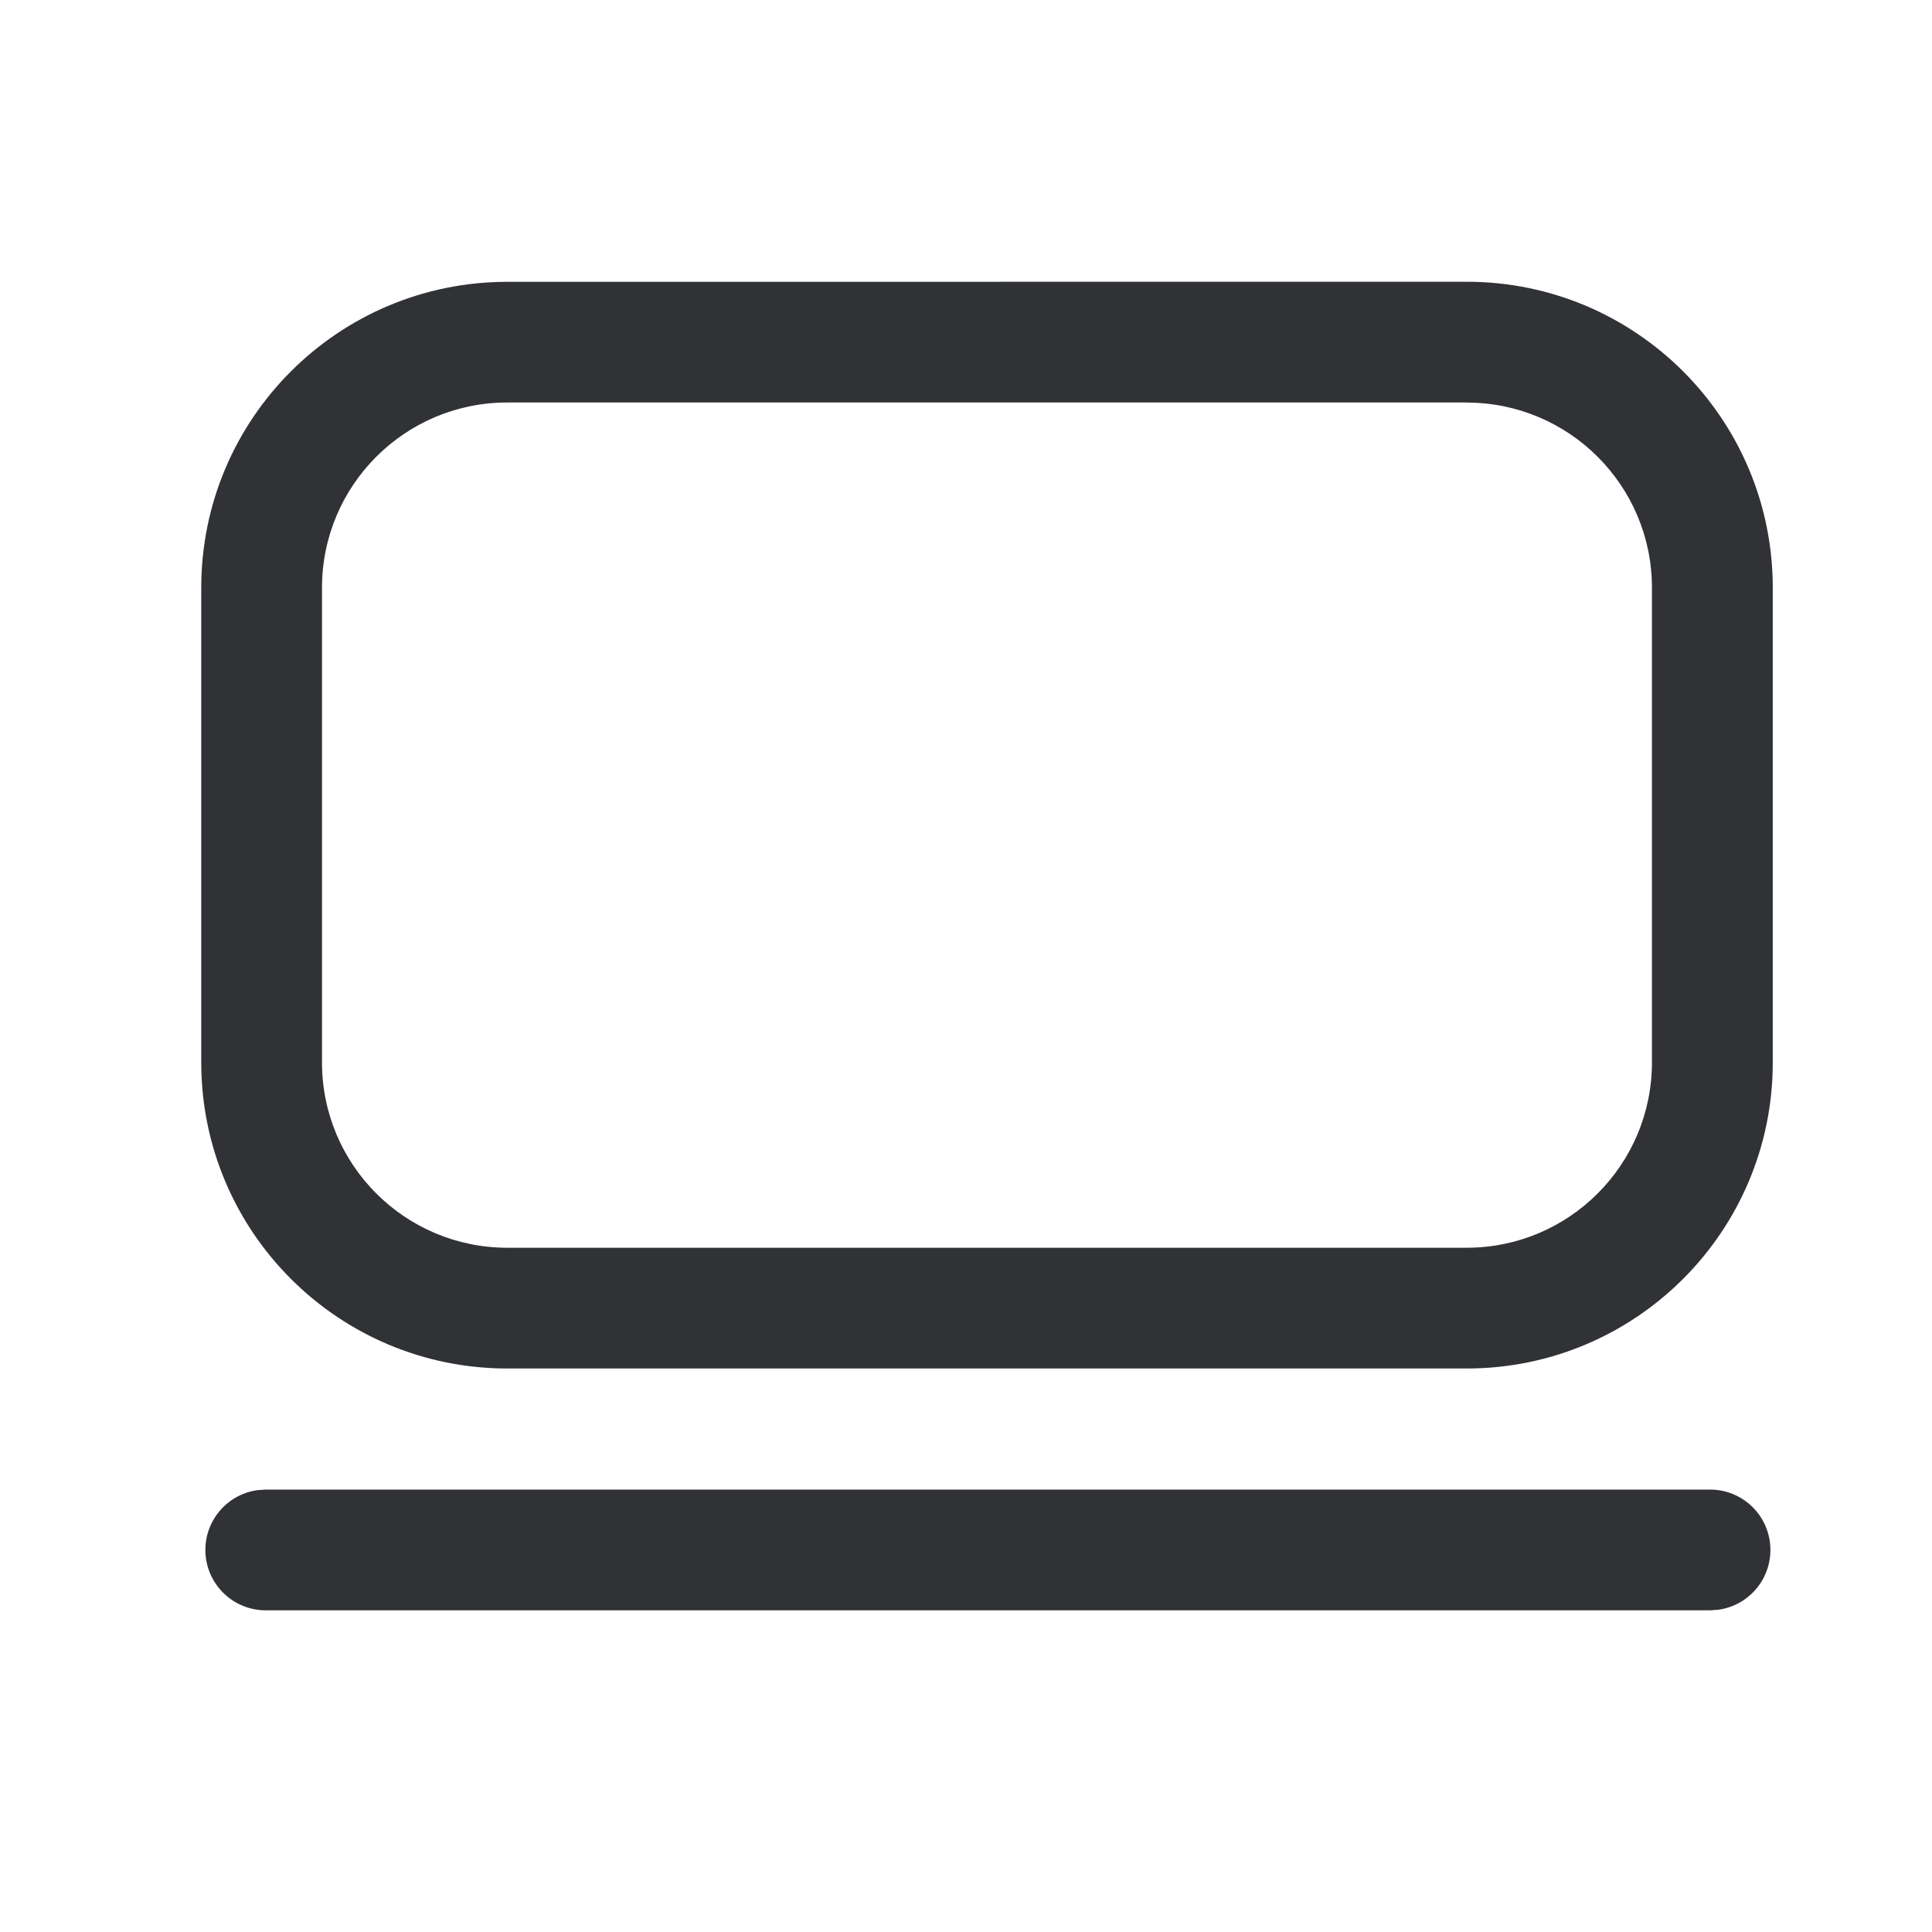
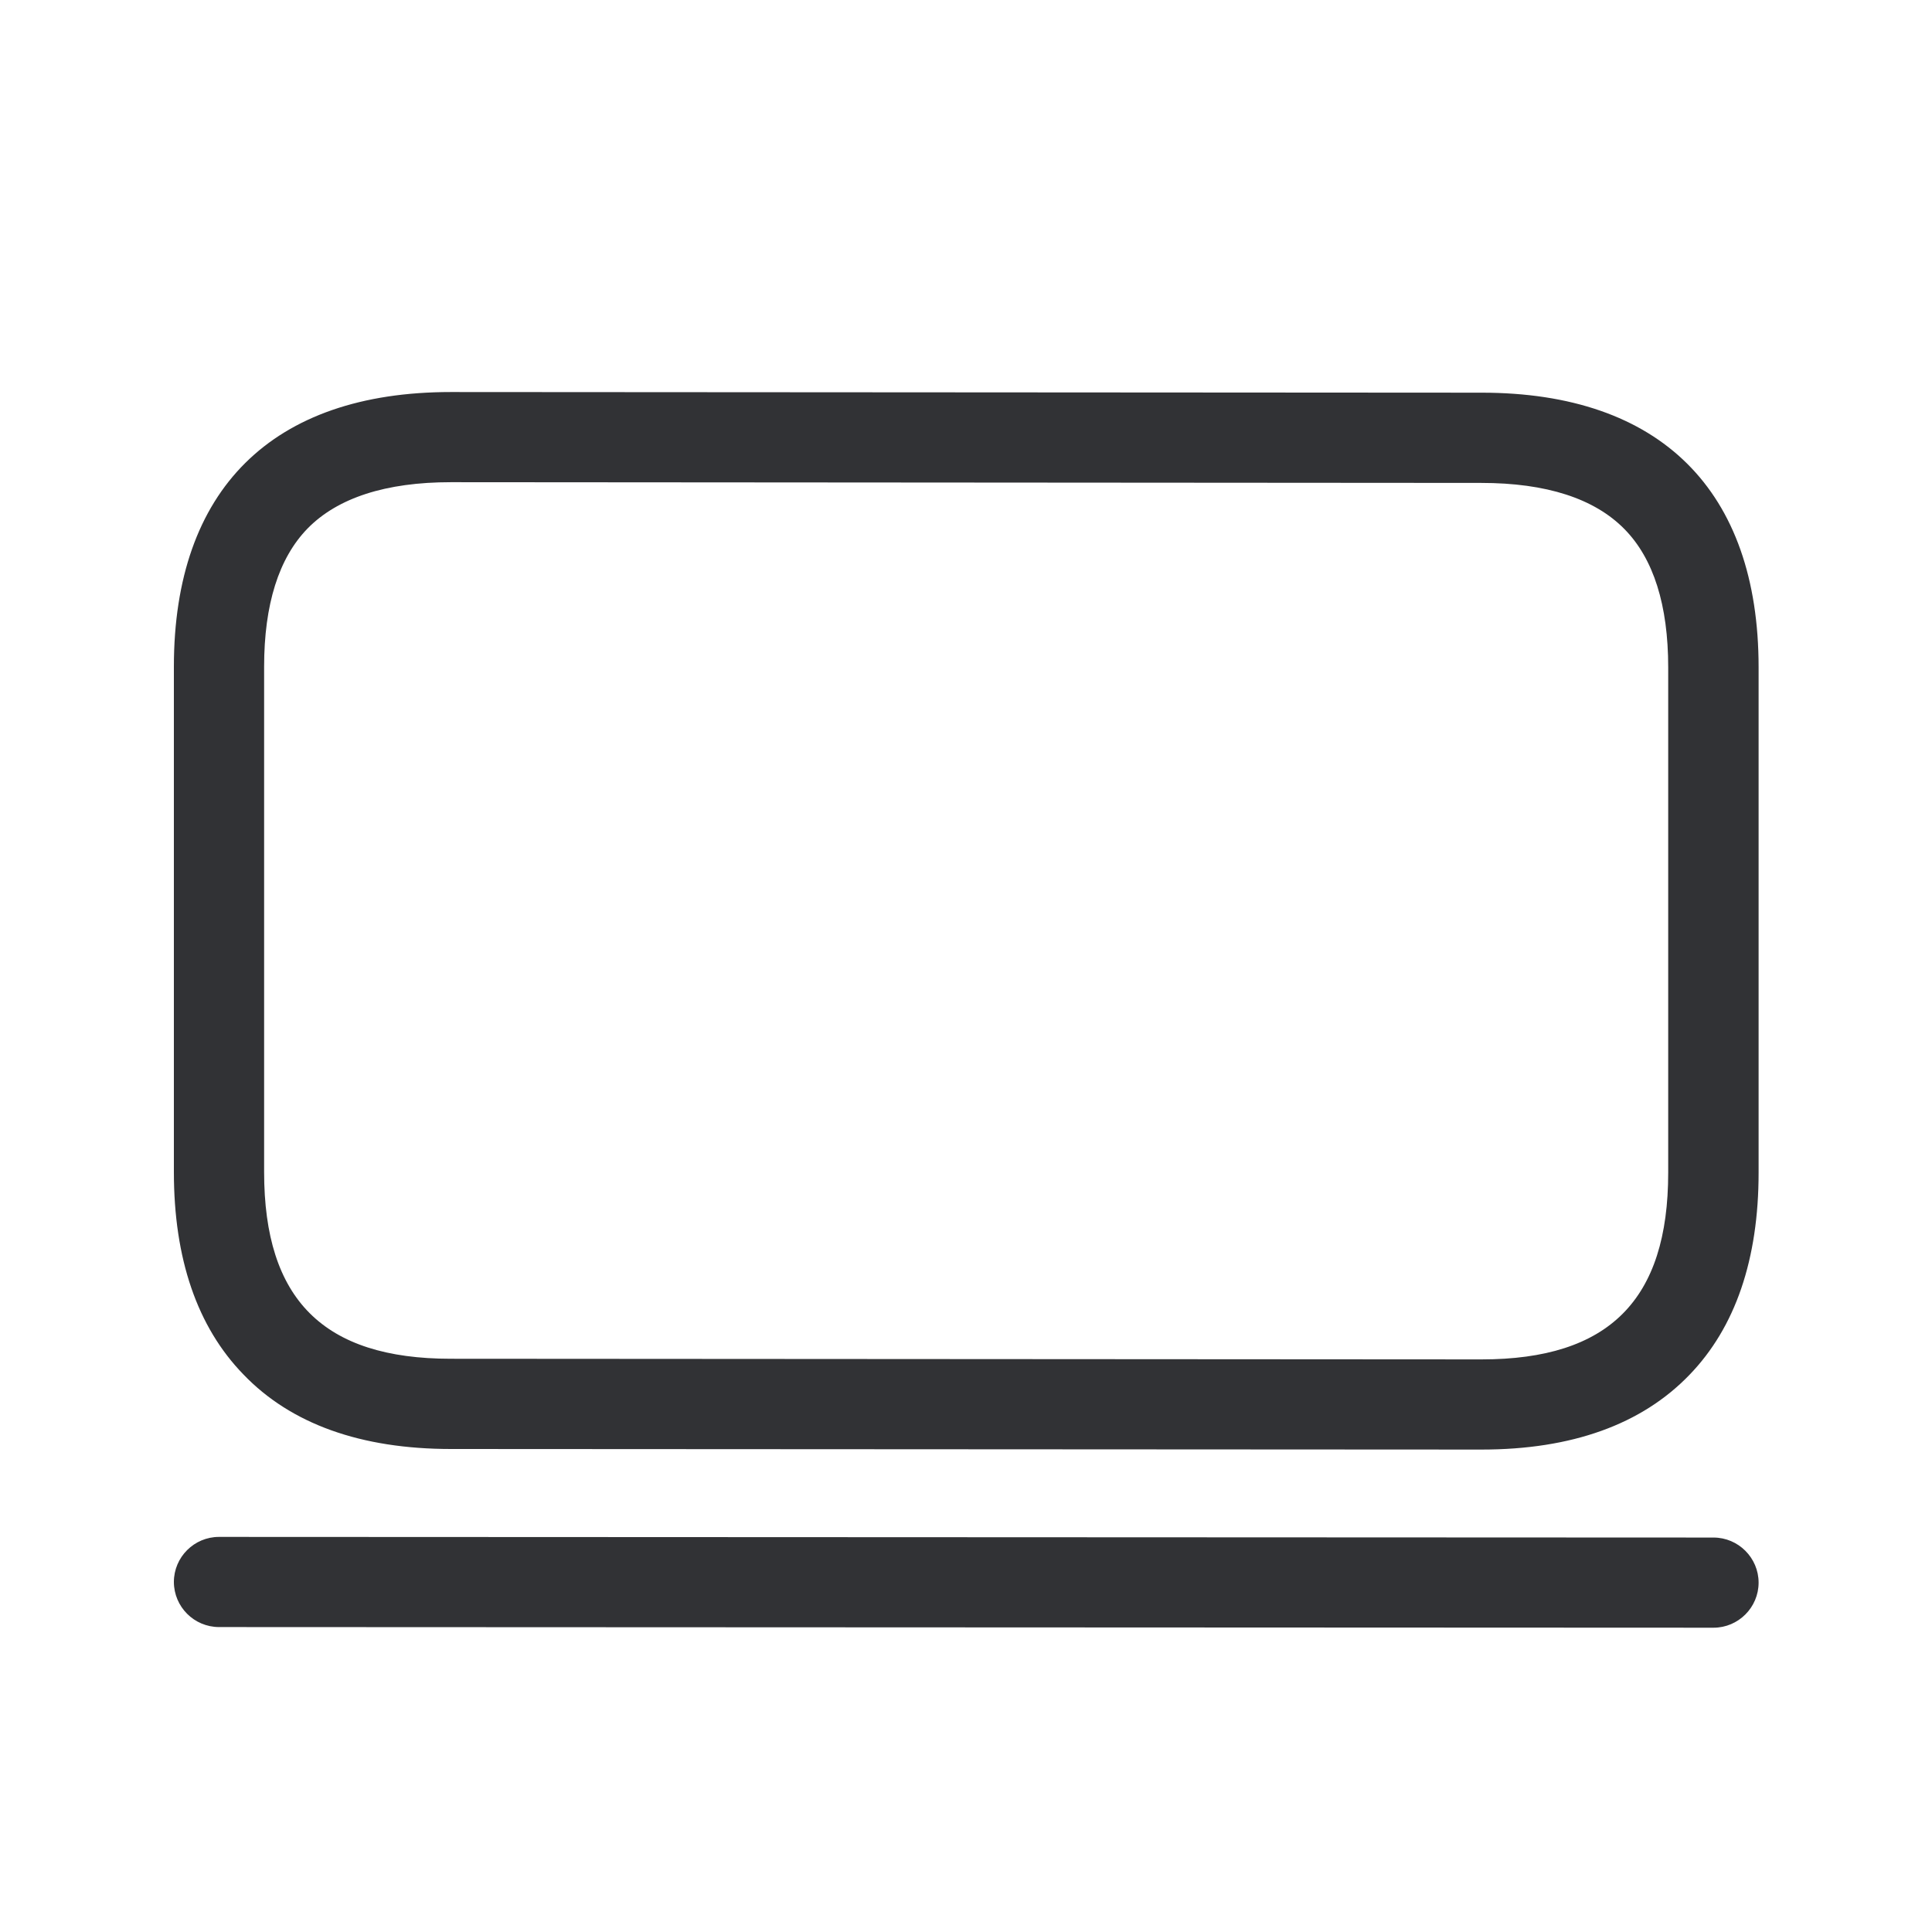
<svg xmlns="http://www.w3.org/2000/svg" width="24" height="24">
-   <path d="M21.243 18.504a.75.75 0 0 1 .102 1.493l-.102.007H3.3a.75.75 0 0 1-.101-1.493l.101-.007h17.943zM18.22 3.5c2.1 0 3.802 1.702 3.802 3.801v5.897c0 2.1-1.702 3.802-3.802 3.802H6.302A3.802 3.802 0 0 1 2.5 13.198V7.301c0-2.099 1.702-3.8 3.802-3.8zm0 1.5H6.302A2.301 2.301 0 0 0 4 7.301v5.897A2.302 2.302 0 0 0 6.302 15.5h11.917a2.302 2.302 0 0 0 2.302-2.302V7.301c0-1.27-1.03-2.3-2.302-2.3z" fill="#313235" fill-rule="nonzero" />
+   <path d="M18.406 18.007 5.603 18c-1.12 0-1.99-.311-2.58-.927-.574-.591-.863-1.437-.863-2.513V8.282C2.16 6.08 3.381 4.87 5.6 4.87l12.806.008c2.219 0 3.44 1.213 3.44 3.412v6.277c0 1.076-.288 1.922-.86 2.513-.594.616-1.462.927-2.58.927zM5.6 5.99c-.807 0-1.406.194-1.779.575-.358.367-.54.944-.54 1.717v6.277c0 1.583.736 2.32 2.319 2.32l12.804.008c1.582 0 2.319-.737 2.319-2.32V8.29c0-.773-.182-1.35-.543-1.717-.373-.38-.97-.574-1.78-.574L5.6 5.99zm15.686 14.23L2.72 20.212a.562.562 0 0 1-.56-.56c0-.309.252-.56.56-.56l18.566.008c.308 0 .56.252.56.56 0 .308-.252.56-.56.56z" fill="#313235" fill-rule="nonzero" />
</svg>
